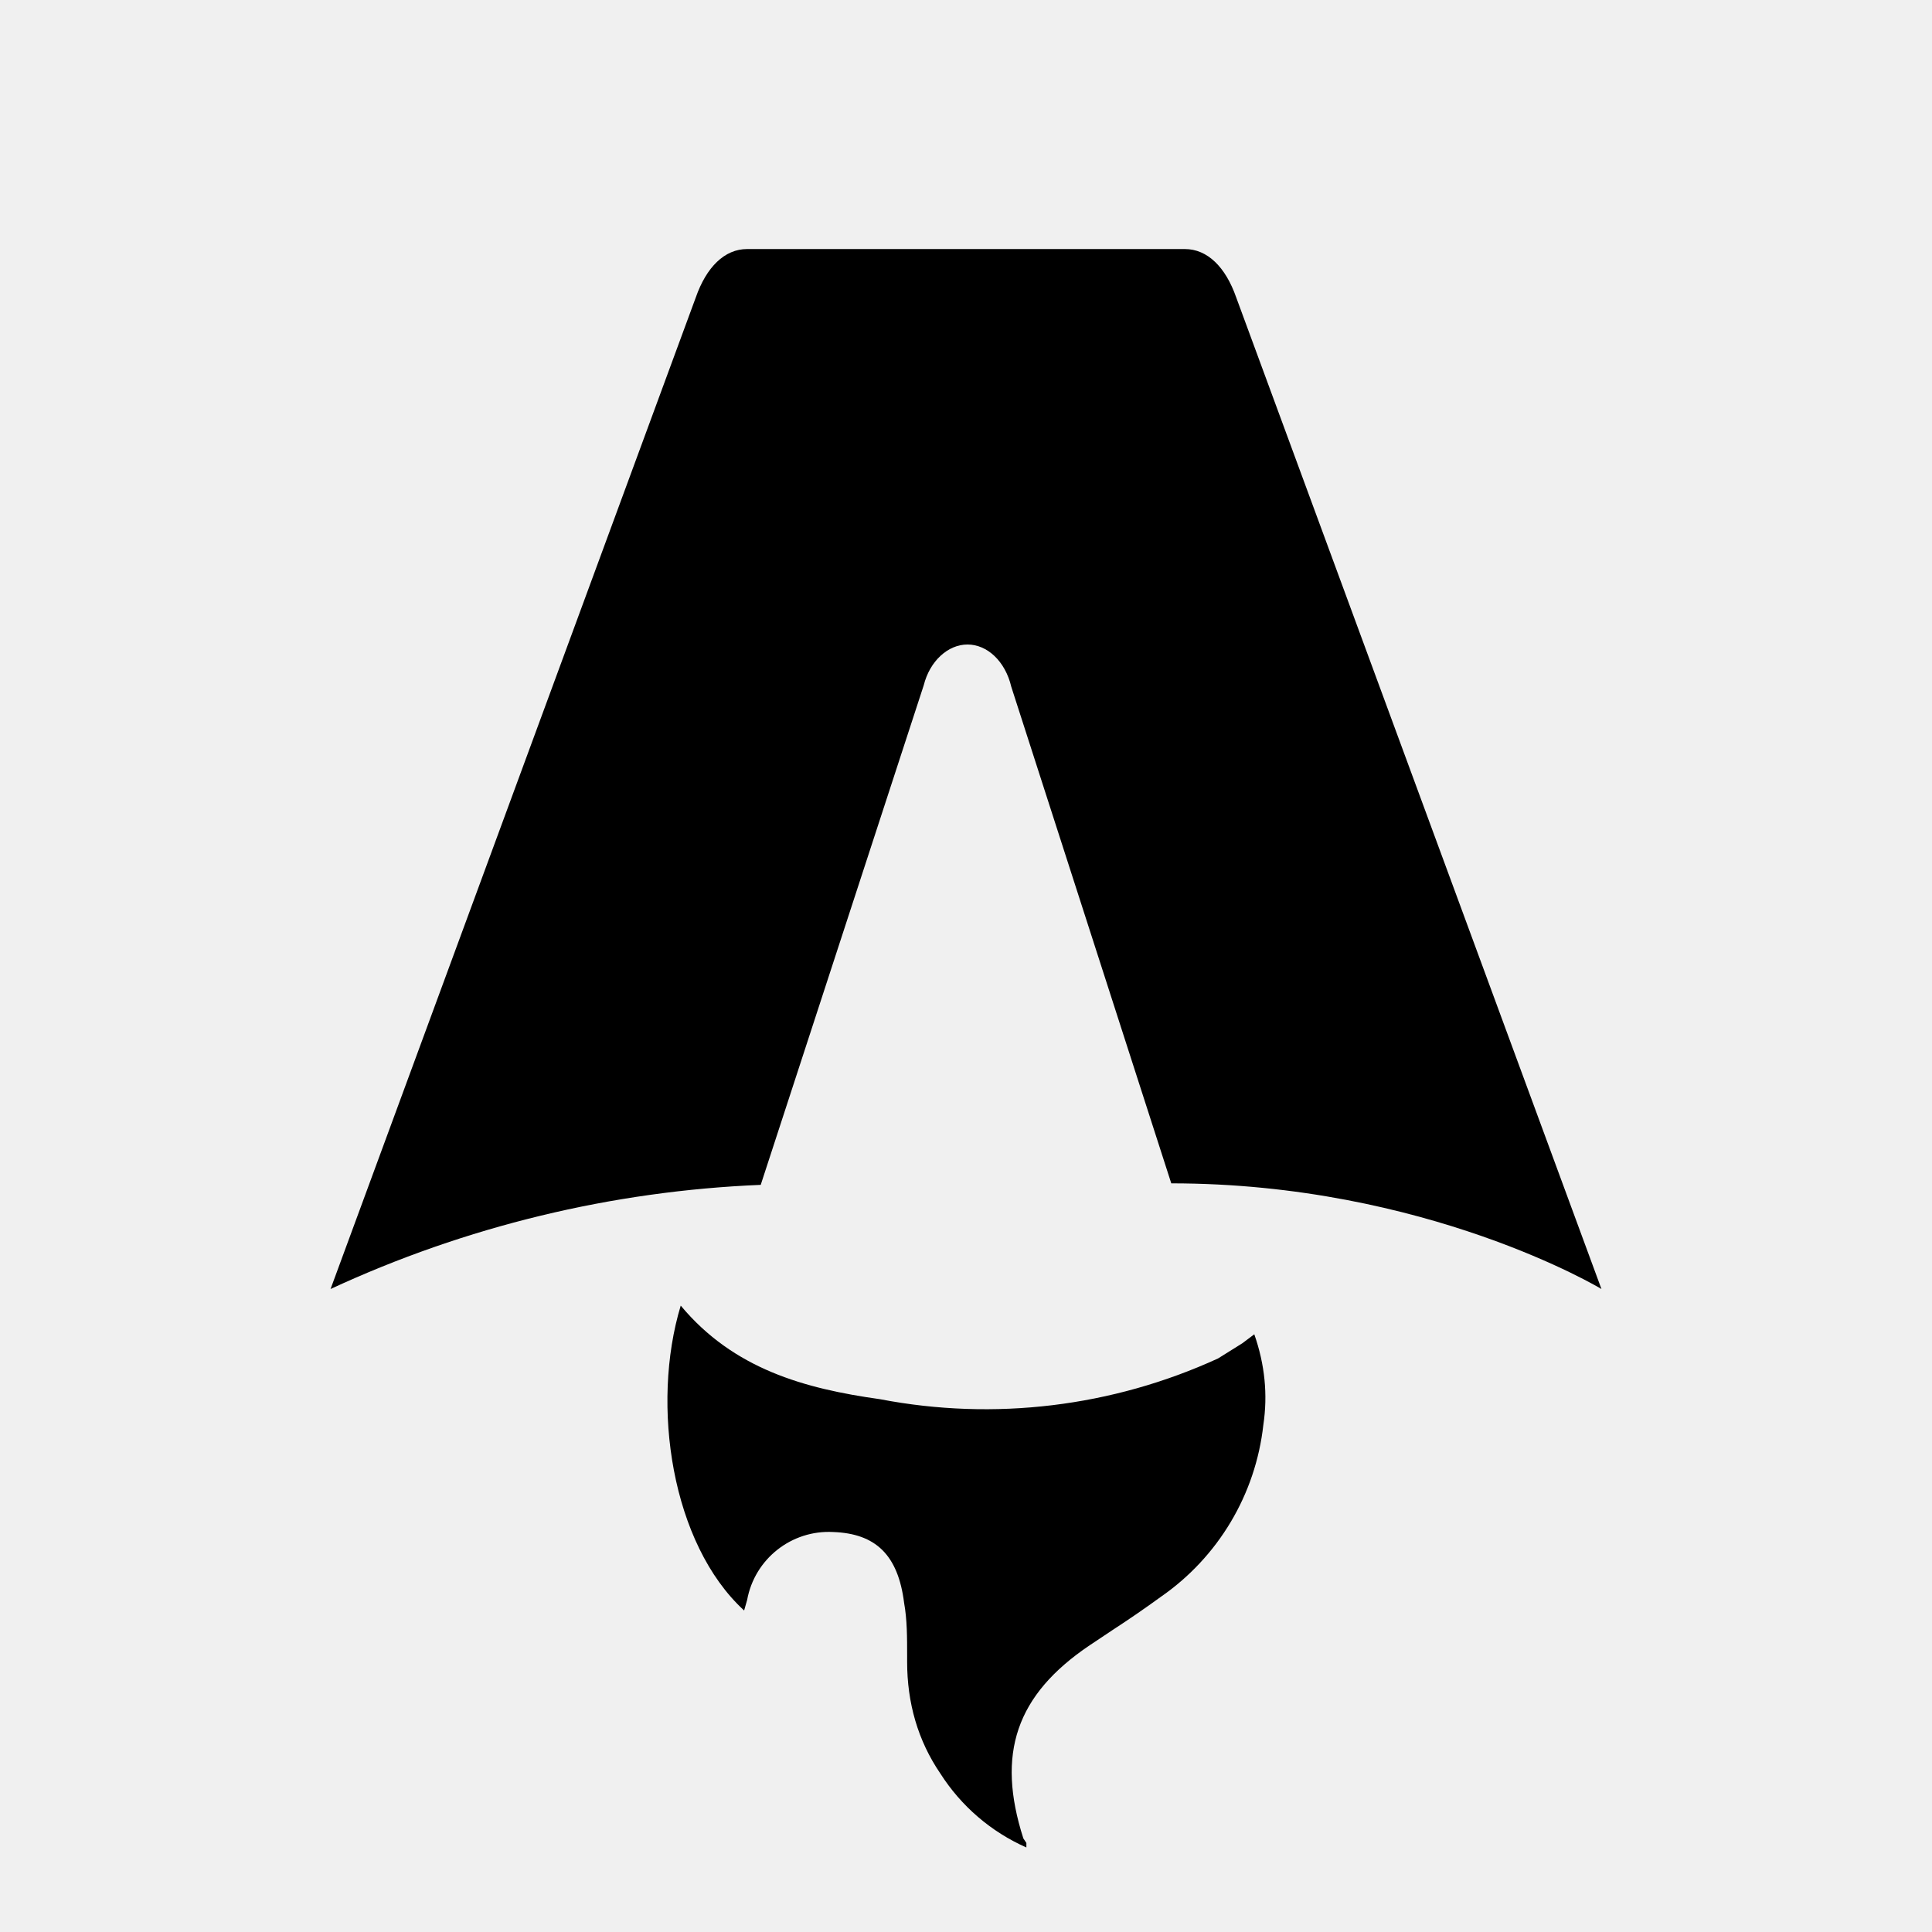
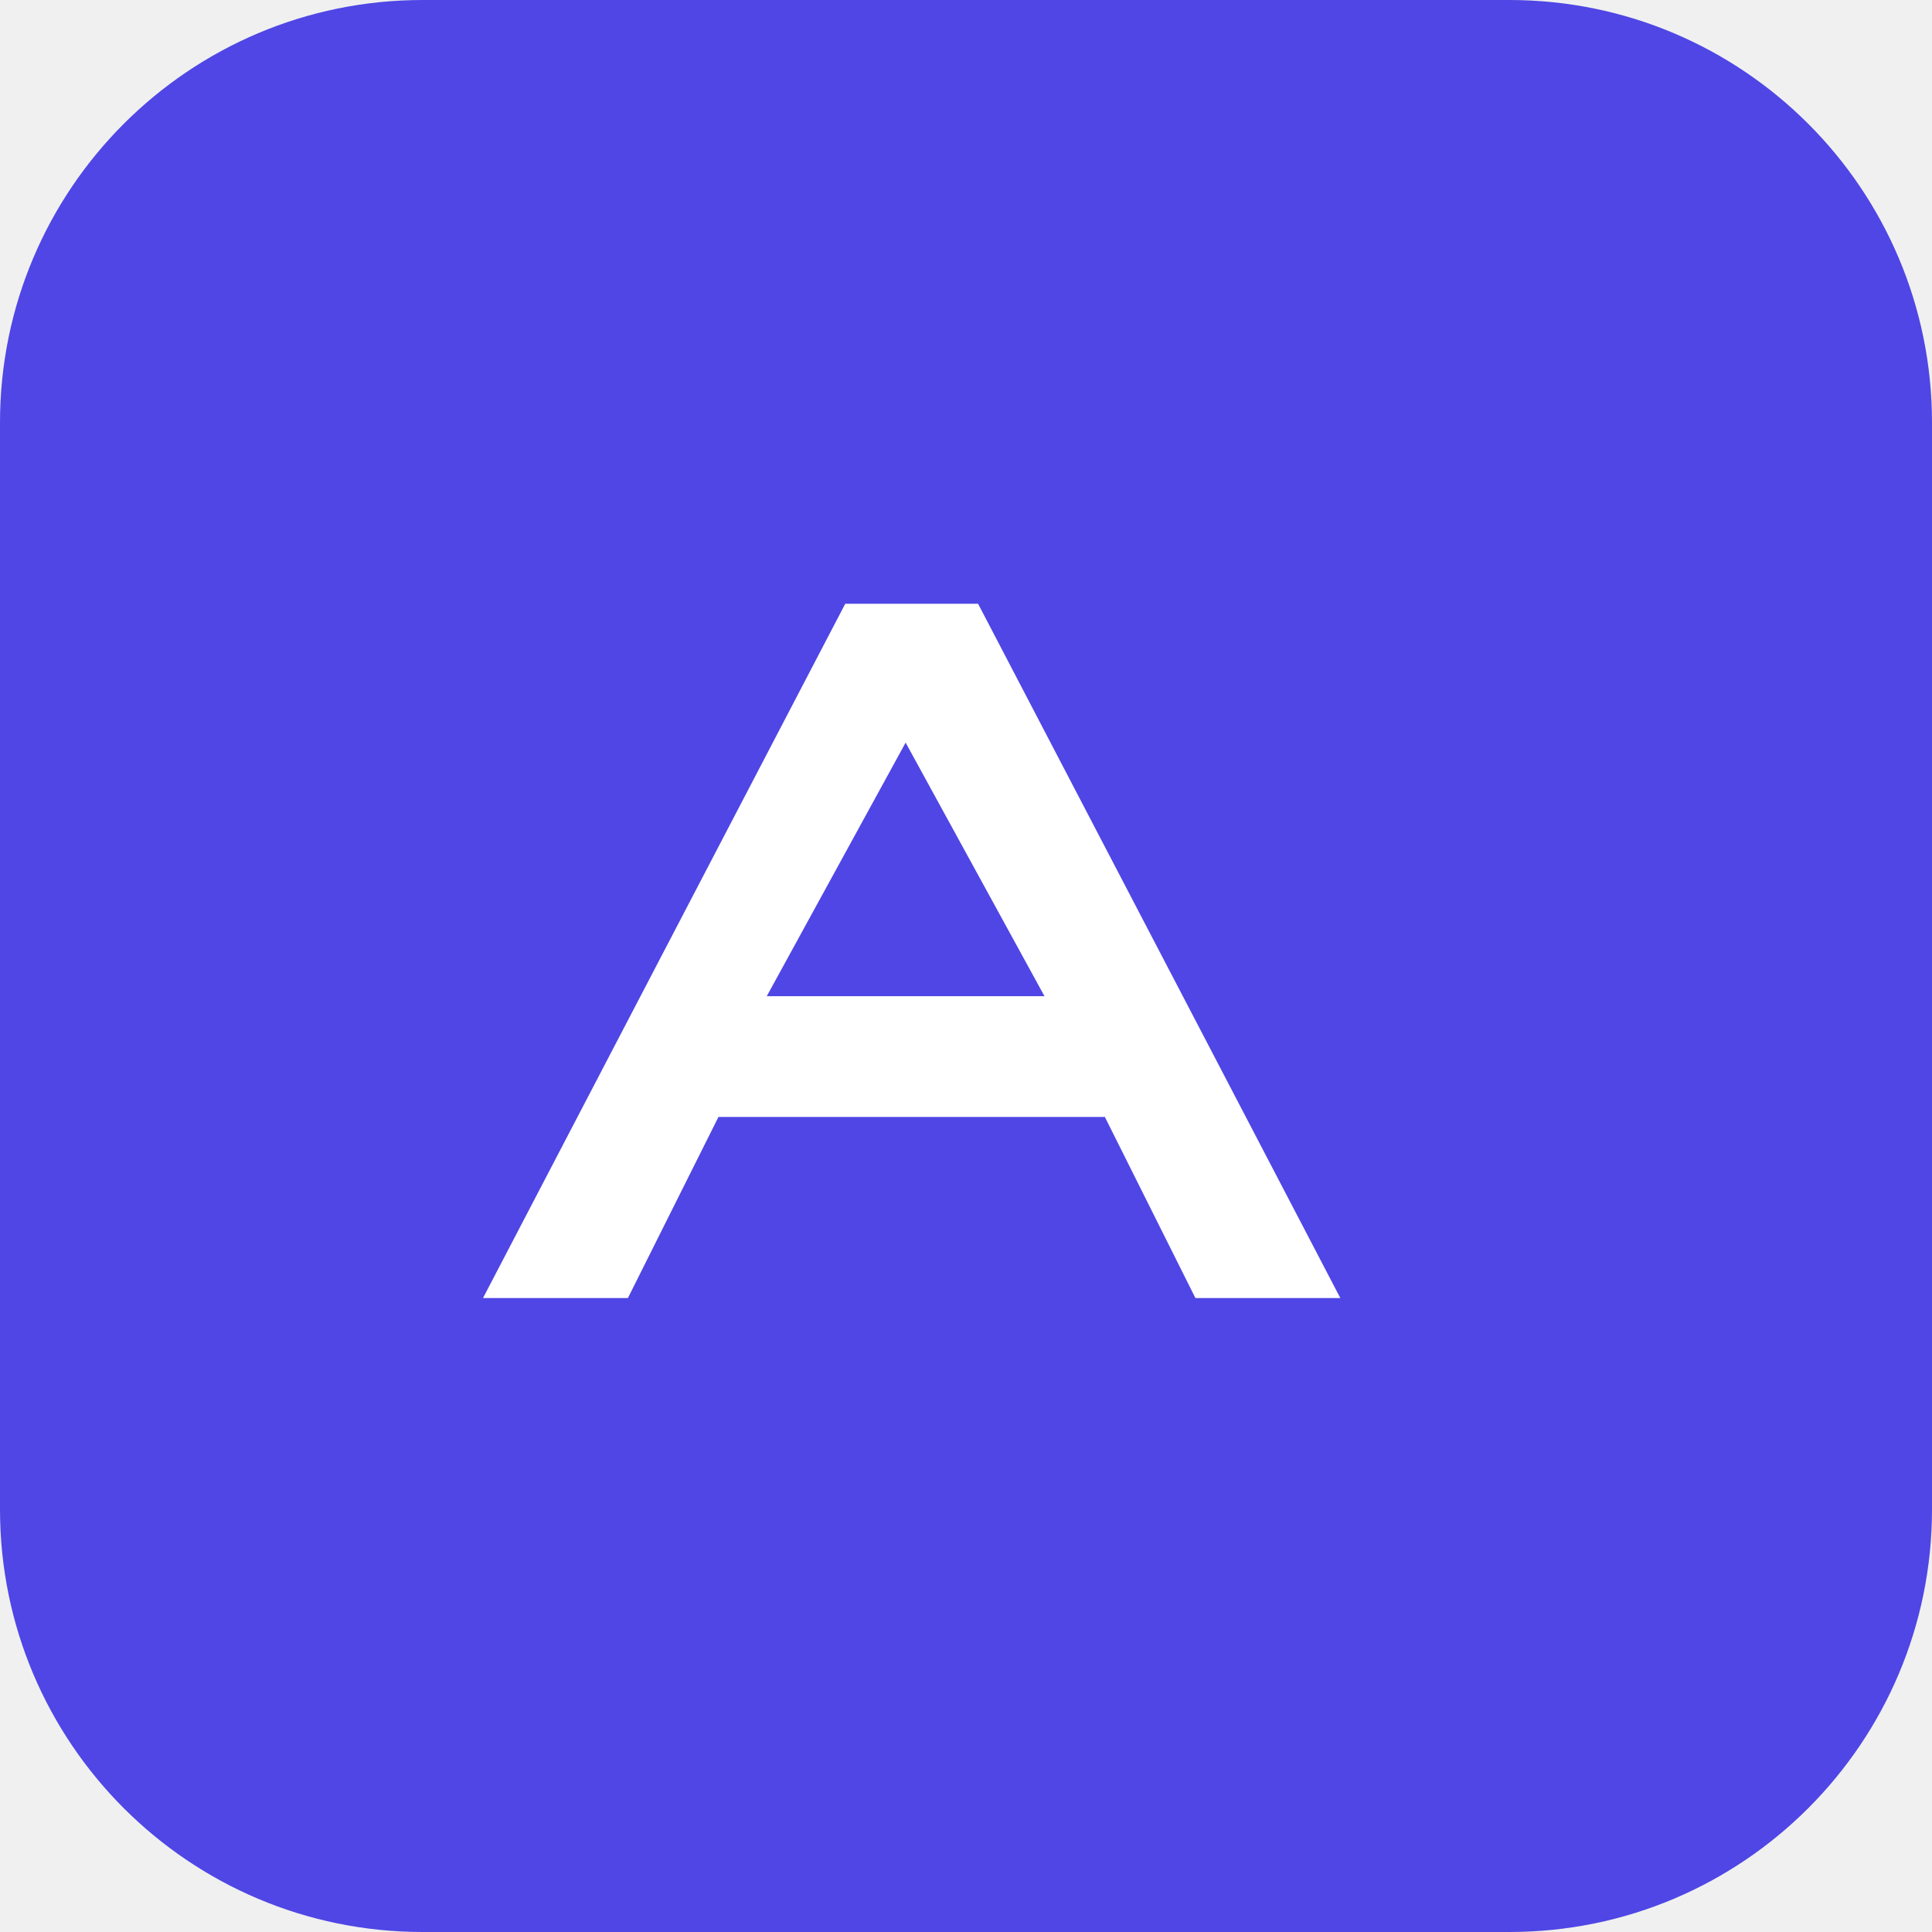
- <svg xmlns="http://www.w3.org/2000/svg" fill="none" viewBox="0 0 128 128">
-   <path d="M50.4 78.5a75.1 75.1 0 0 0-28.5 6.9l24.2-65.7c.7-2 1.9-3.2 3.4-3.2h29c1.5 0 2.7 1.2 3.4 3.2l24.2 65.7s-11.6-7-28.5-7L67 45.5c-.4-1.7-1.6-2.8-2.9-2.8-1.3 0-2.5 1.1-2.9 2.7L50.4 78.5Zm-1.1 28.2Zm-4.2-20.2c-2 6.6-.6 15.8 4.2 20.2a17.5 17.5 0 0 1 .2-.7 5.5 5.5 0 0 1 5.7-4.5c2.8.1 4.3 1.5 4.7 4.7.2 1.1.2 2.3.2 3.5v.4c0 2.7.7 5.2 2.2 7.4a13 13 0 0 0 5.7 4.9v-.3l-.2-.3c-1.8-5.6-.5-9.5 4.4-12.8l1.5-1a73 73 0 0 0 3.2-2.2 16 16 0 0 0 6.8-11.4c.3-2 .1-4-.6-6l-.8.6-1.6 1a37 37 0 0 1-22.4 2.7c-5-.7-9.7-2-13.2-6.2Z" />
-   <style>
-         path { fill: #000; }
-         @media (prefers-color-scheme: dark) {
-             path { fill: #FFF; }
-         }
-     </style>
+ <svg xmlns="http://www.w3.org/2000/svg" viewBox="0 0 32 32">
+   <rect width="32" height="32" rx="7" fill="#4f46e5" />
+   <path d="M8 21.5 14 10h2.2l6 11.5h-2.4l-1.5-3h-6.4l-1.5 3H8Zm4.7-5h4.6L15 12.3 12.7 16.5Z" fill="#fff" />
</svg>
